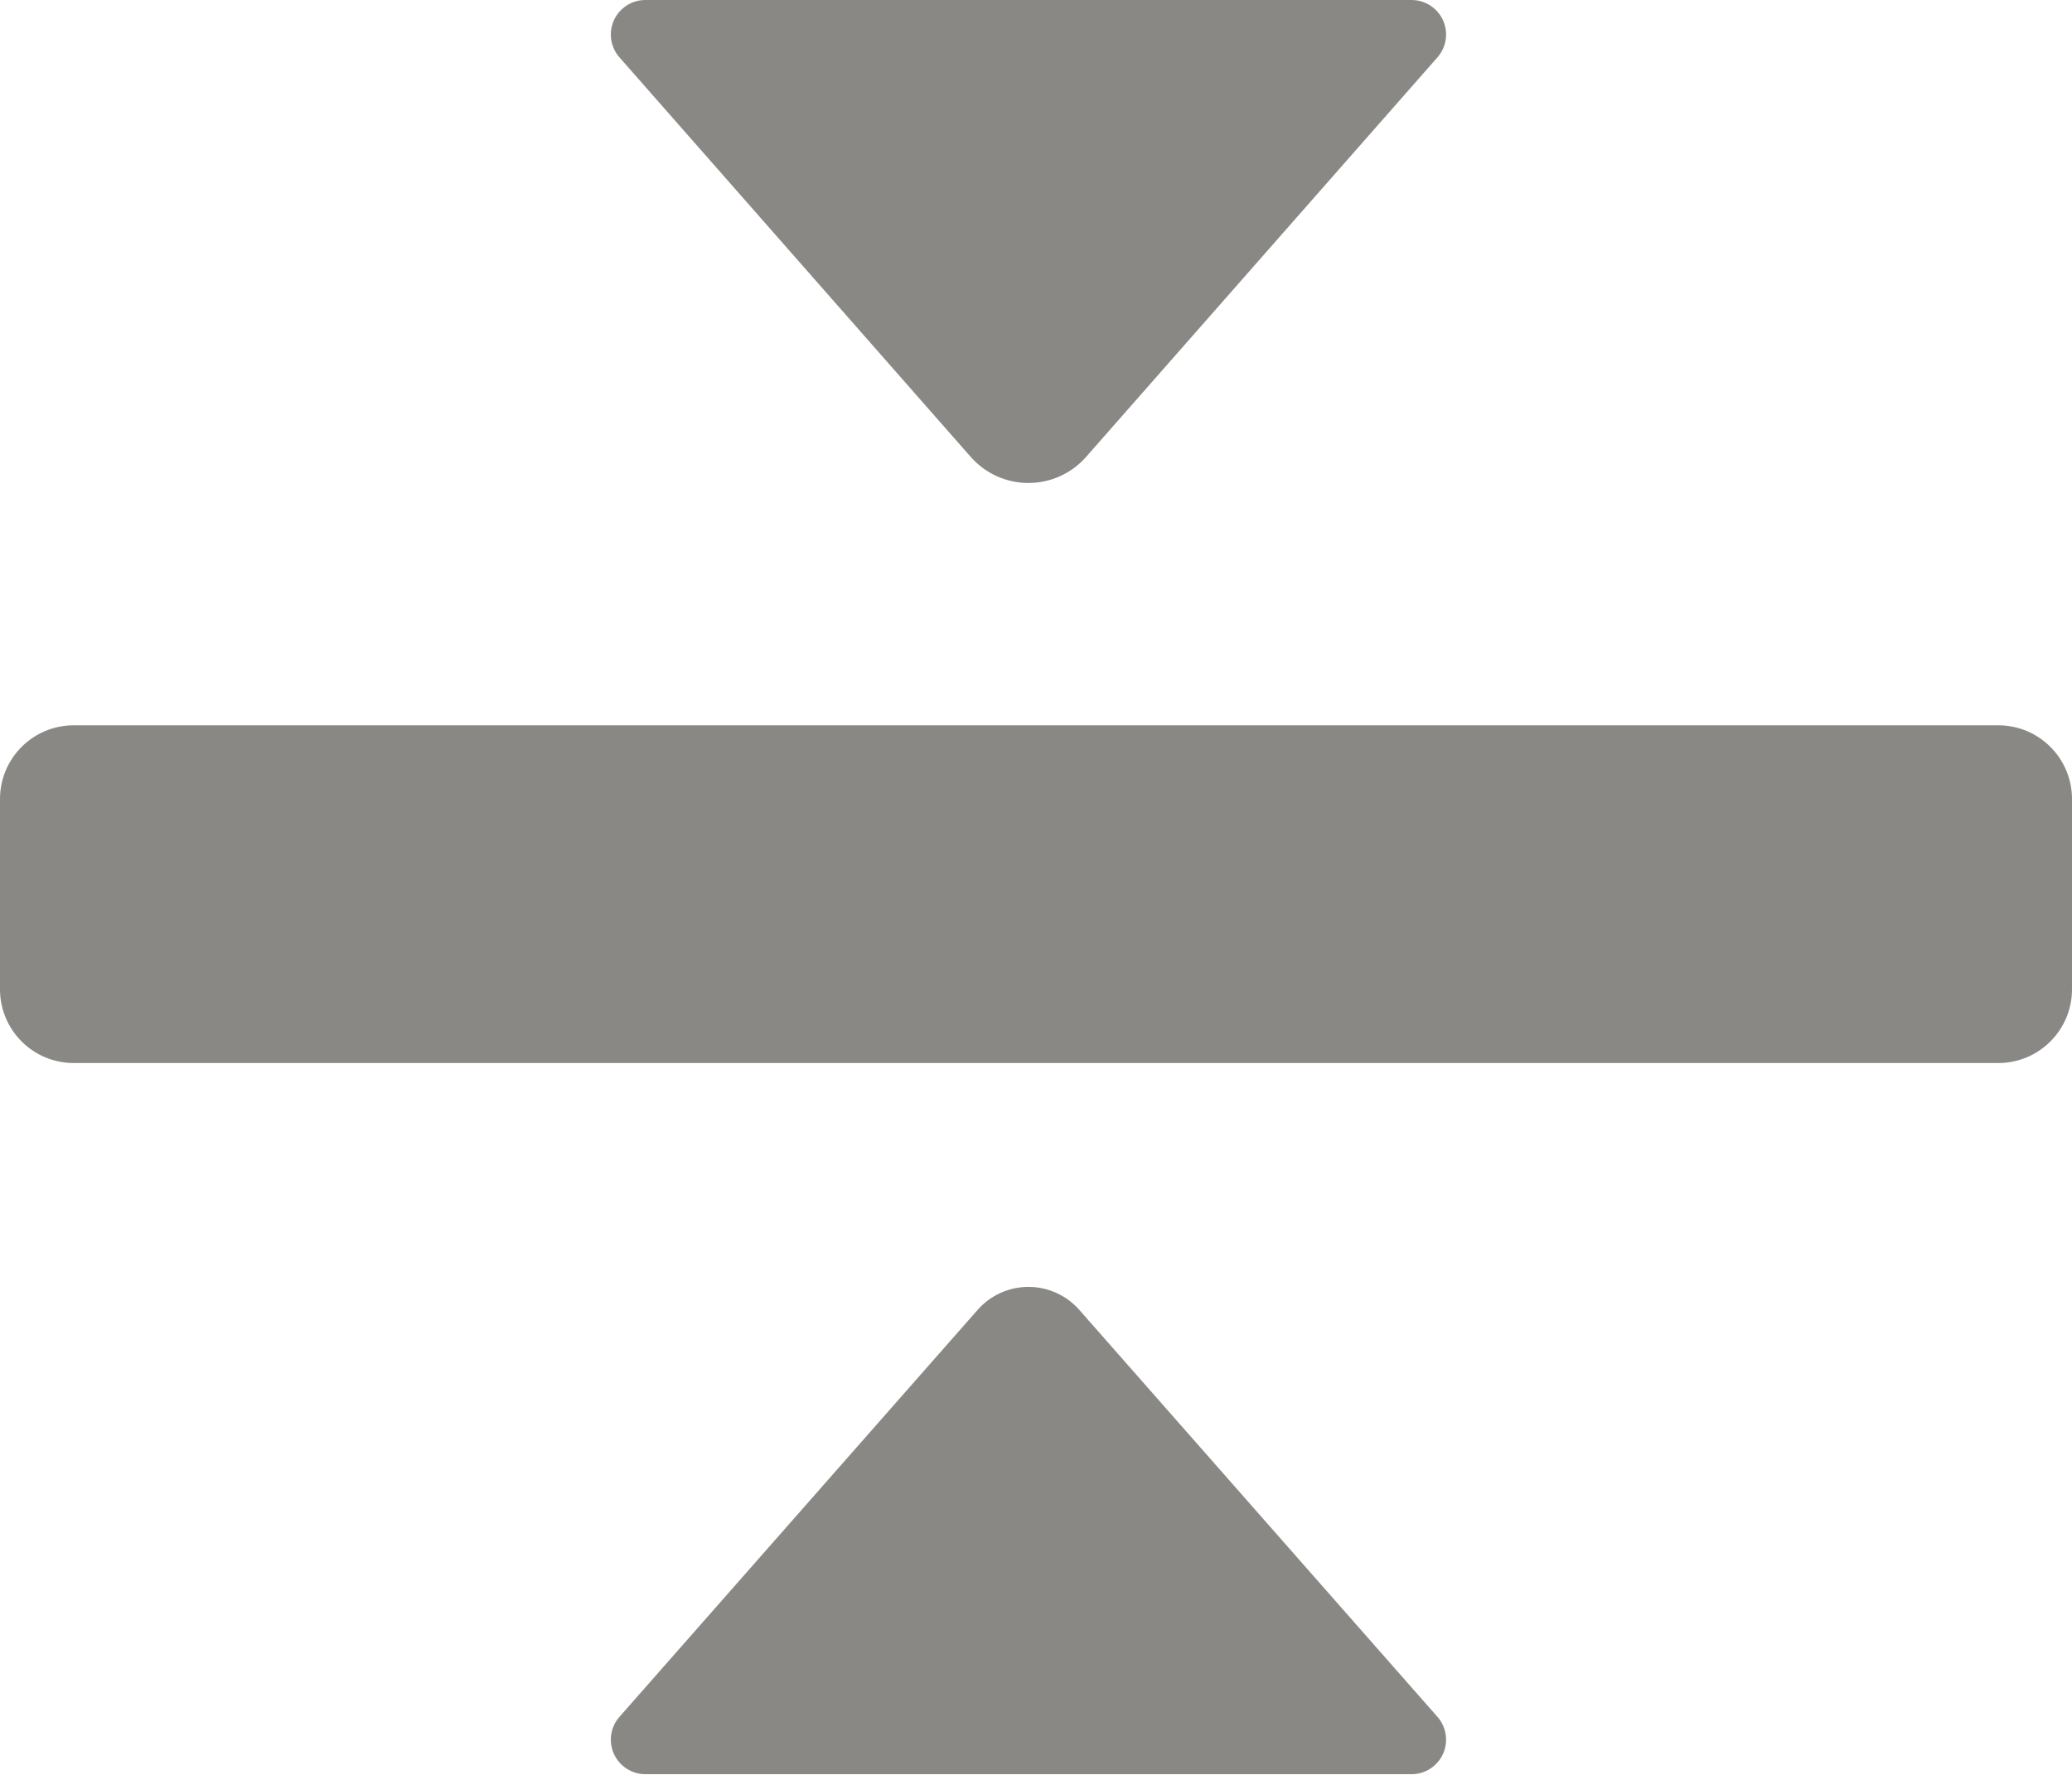
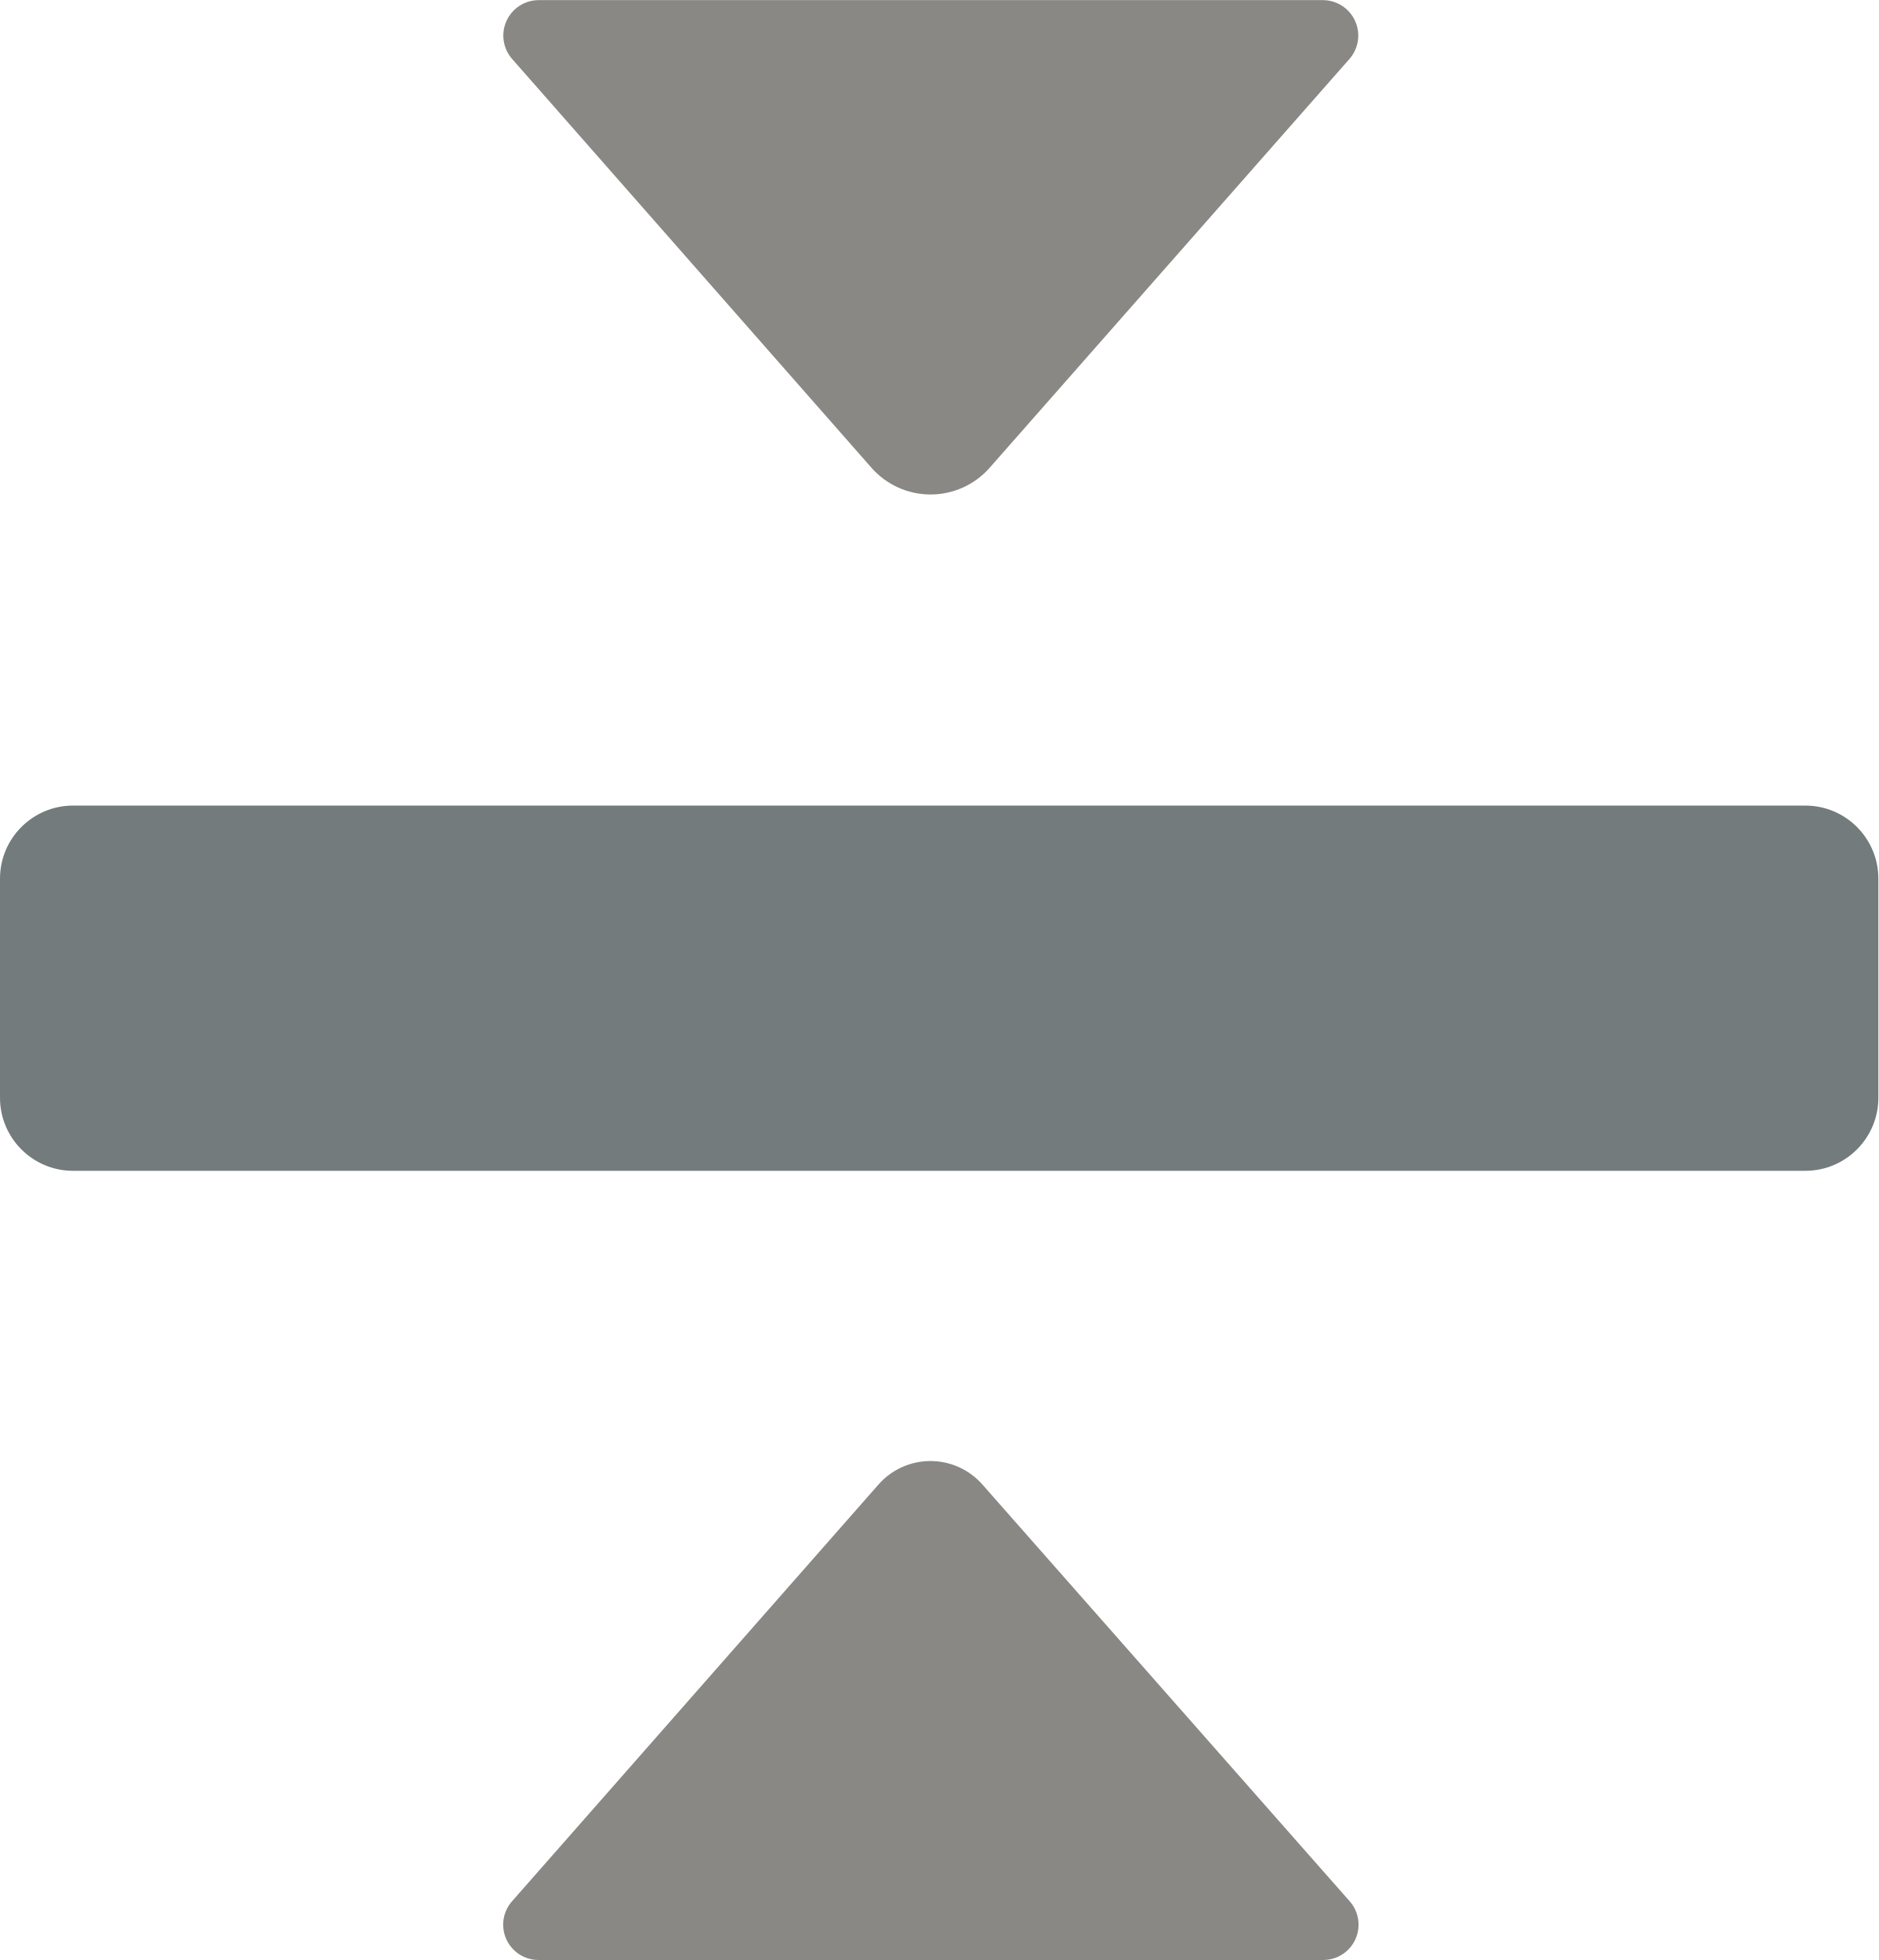
- <svg xmlns="http://www.w3.org/2000/svg" id="collapse" viewBox="0 0 195 167">
+ <svg xmlns="http://www.w3.org/2000/svg" id="collapse" viewBox="0 0 155.8 162.55">
  <defs>
-     <style>.cls-1{fill:#8a8884;}</style>
+     <style>.cls-1{fill:#8a8884;}.cls-2{fill:#747b7c;}</style>
  </defs>
-   <rect class="cls-1" y="68.27" width="195" height="31.79" rx="6.94" />
-   <path class="cls-1" d="M105.15,59,138.21,21.4a3.25,3.25,0,0,0-2.44-5.4H63.67a3.25,3.25,0,0,0-2.44,5.4L94.28,59A7.23,7.23,0,0,0,105.15,59Z" transform="translate(-2.93 -16)" />
-   <path class="cls-1" d="M94.94,139.29,61.23,177.6a3.25,3.25,0,0,0,2.44,5.4h72.1a3.25,3.25,0,0,0,2.44-5.4L104.5,139.29A6.37,6.37,0,0,0,94.94,139.29Z" transform="translate(-2.93 -16)" />
+   <path class="cls-1" d="M95.41,141.31,65,175.89a2.93,2.93,0,0,0,2.2,4.87h65.07a2.93,2.93,0,0,0,2.21-4.87L104,141.31A5.74,5.74,0,0,0,95.41,141.31Z" transform="translate(-22.53 -18.21)" />
+   <rect class="cls-2" y="66.81" width="155.8" height="30.29" rx="6.06" />
+   <path class="cls-1" d="M104.62,57l29.84-33.9a2.94,2.94,0,0,0-2.21-4.88H67.18A2.94,2.94,0,0,0,65,23.09L94.81,57A6.53,6.53,0,0,0,104.62,57Z" transform="translate(-22.53 -18.21)" />
</svg>
